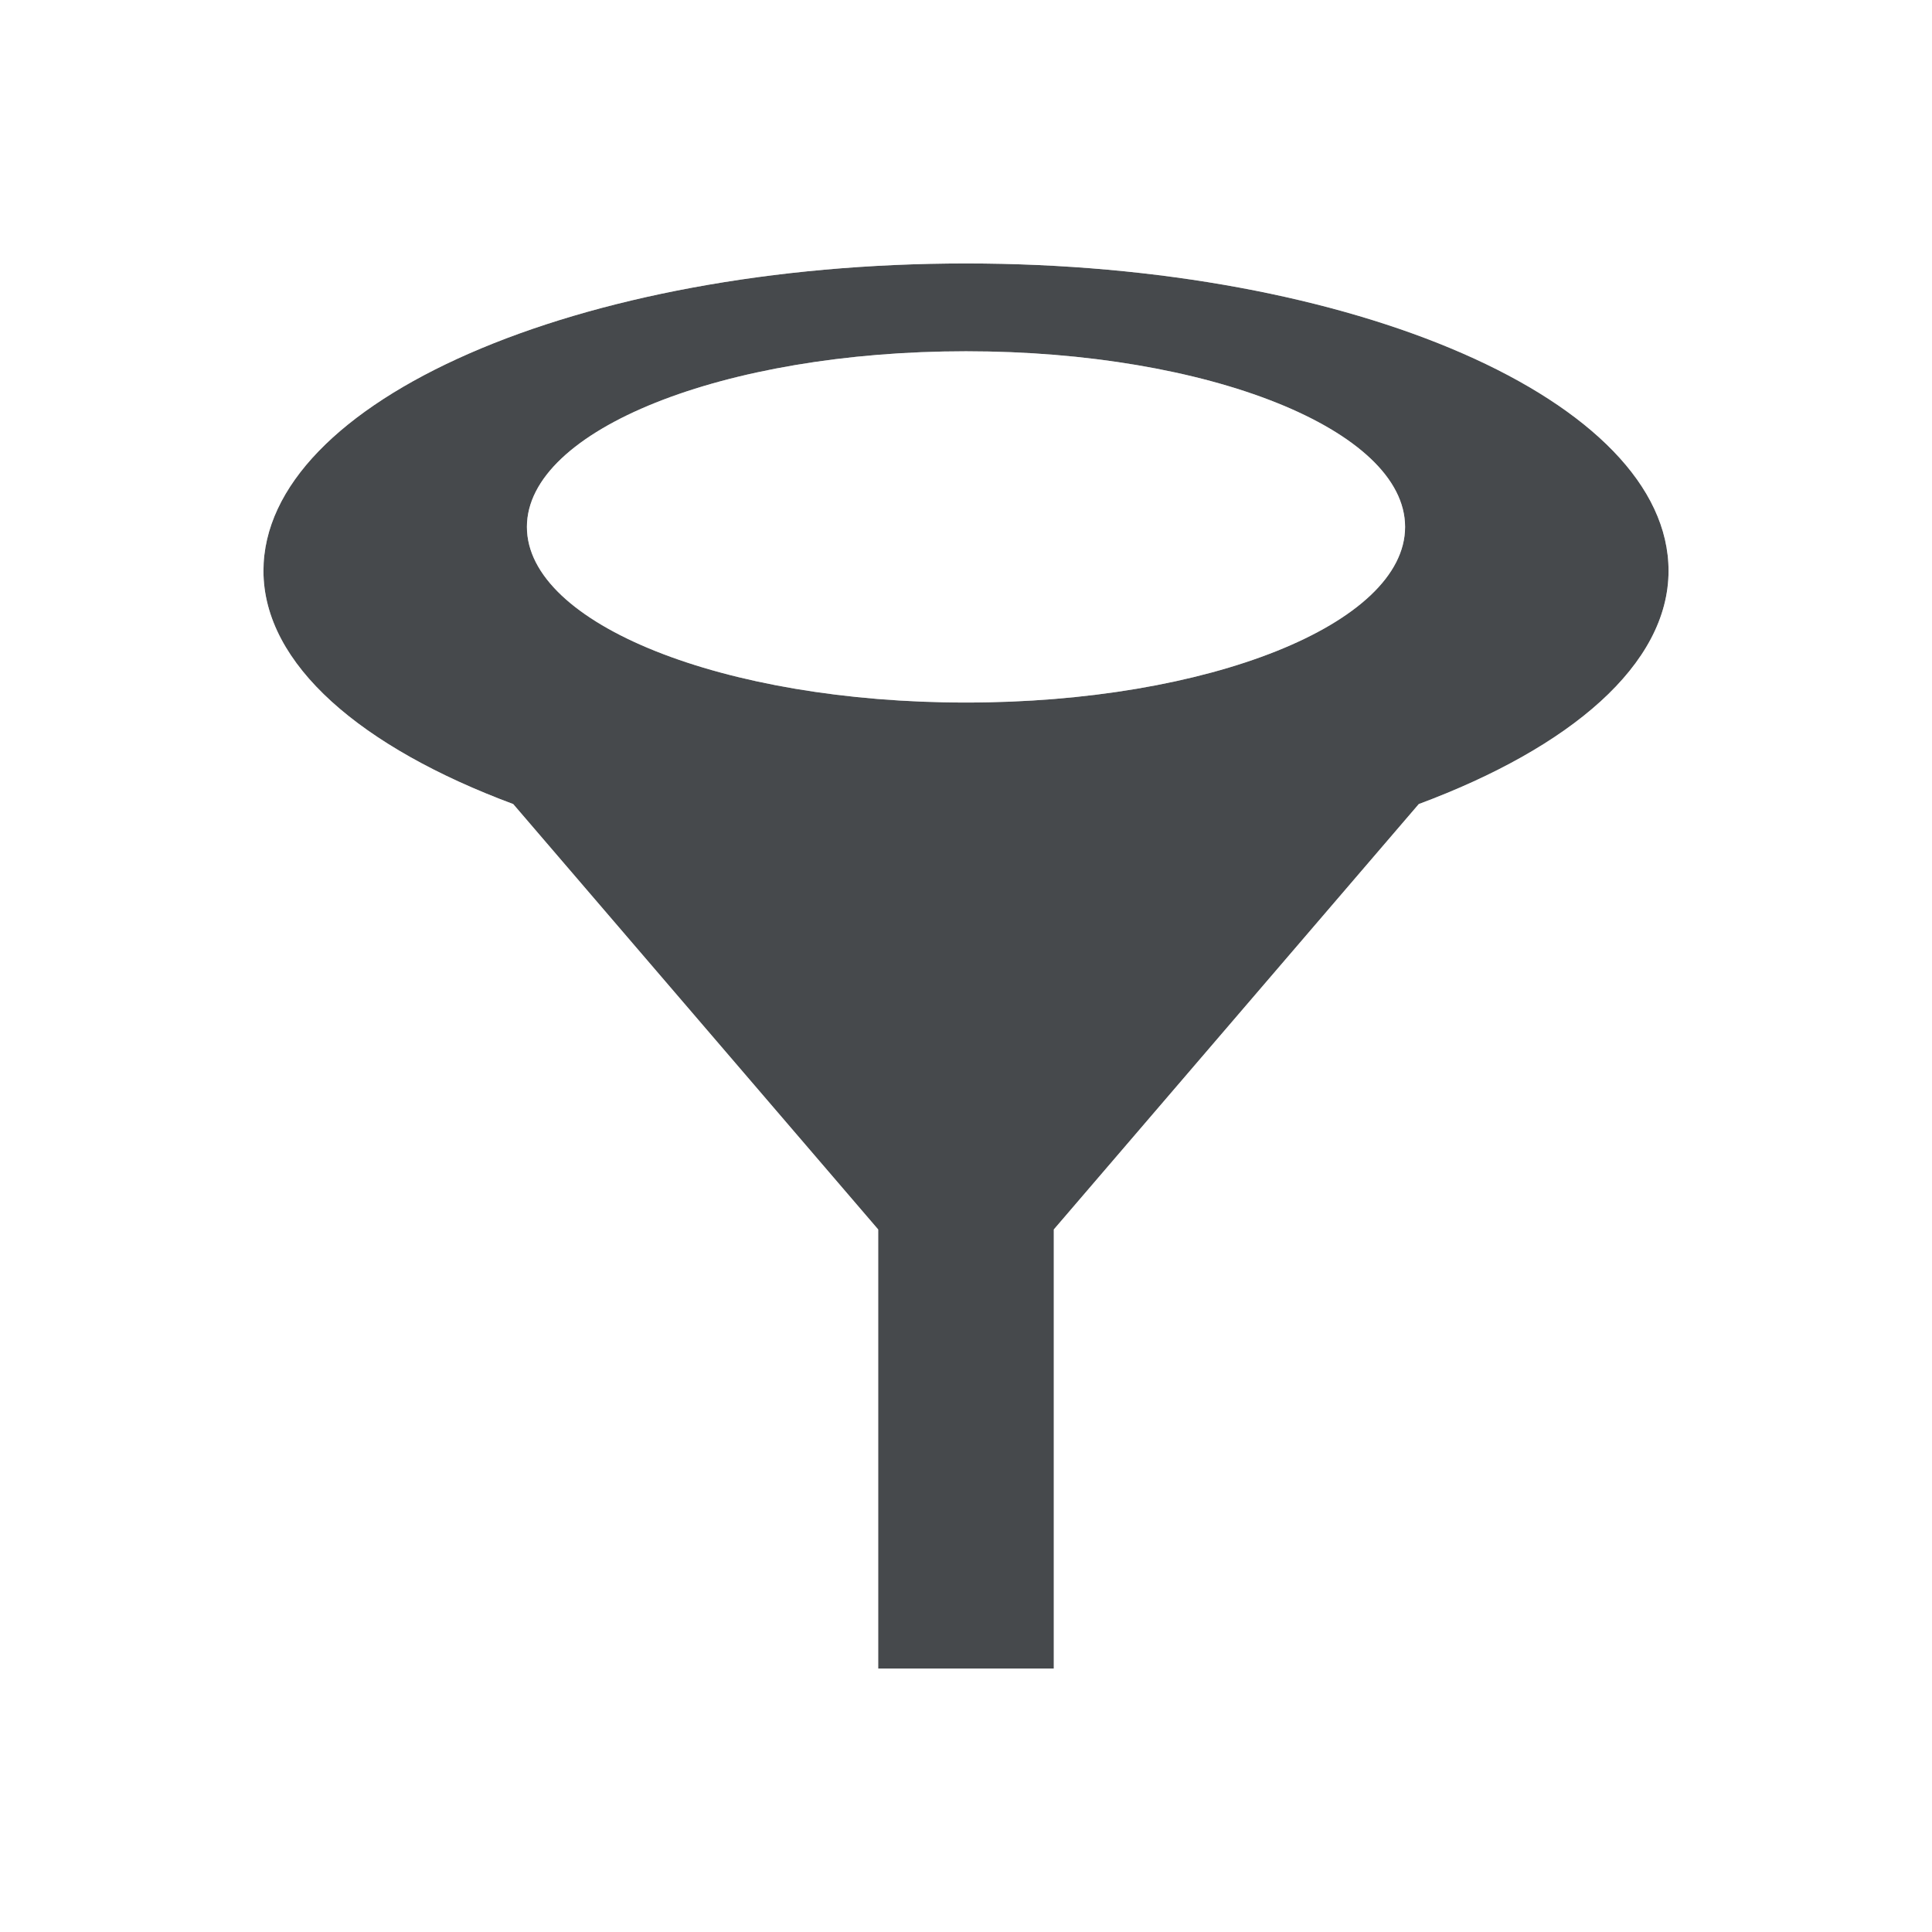
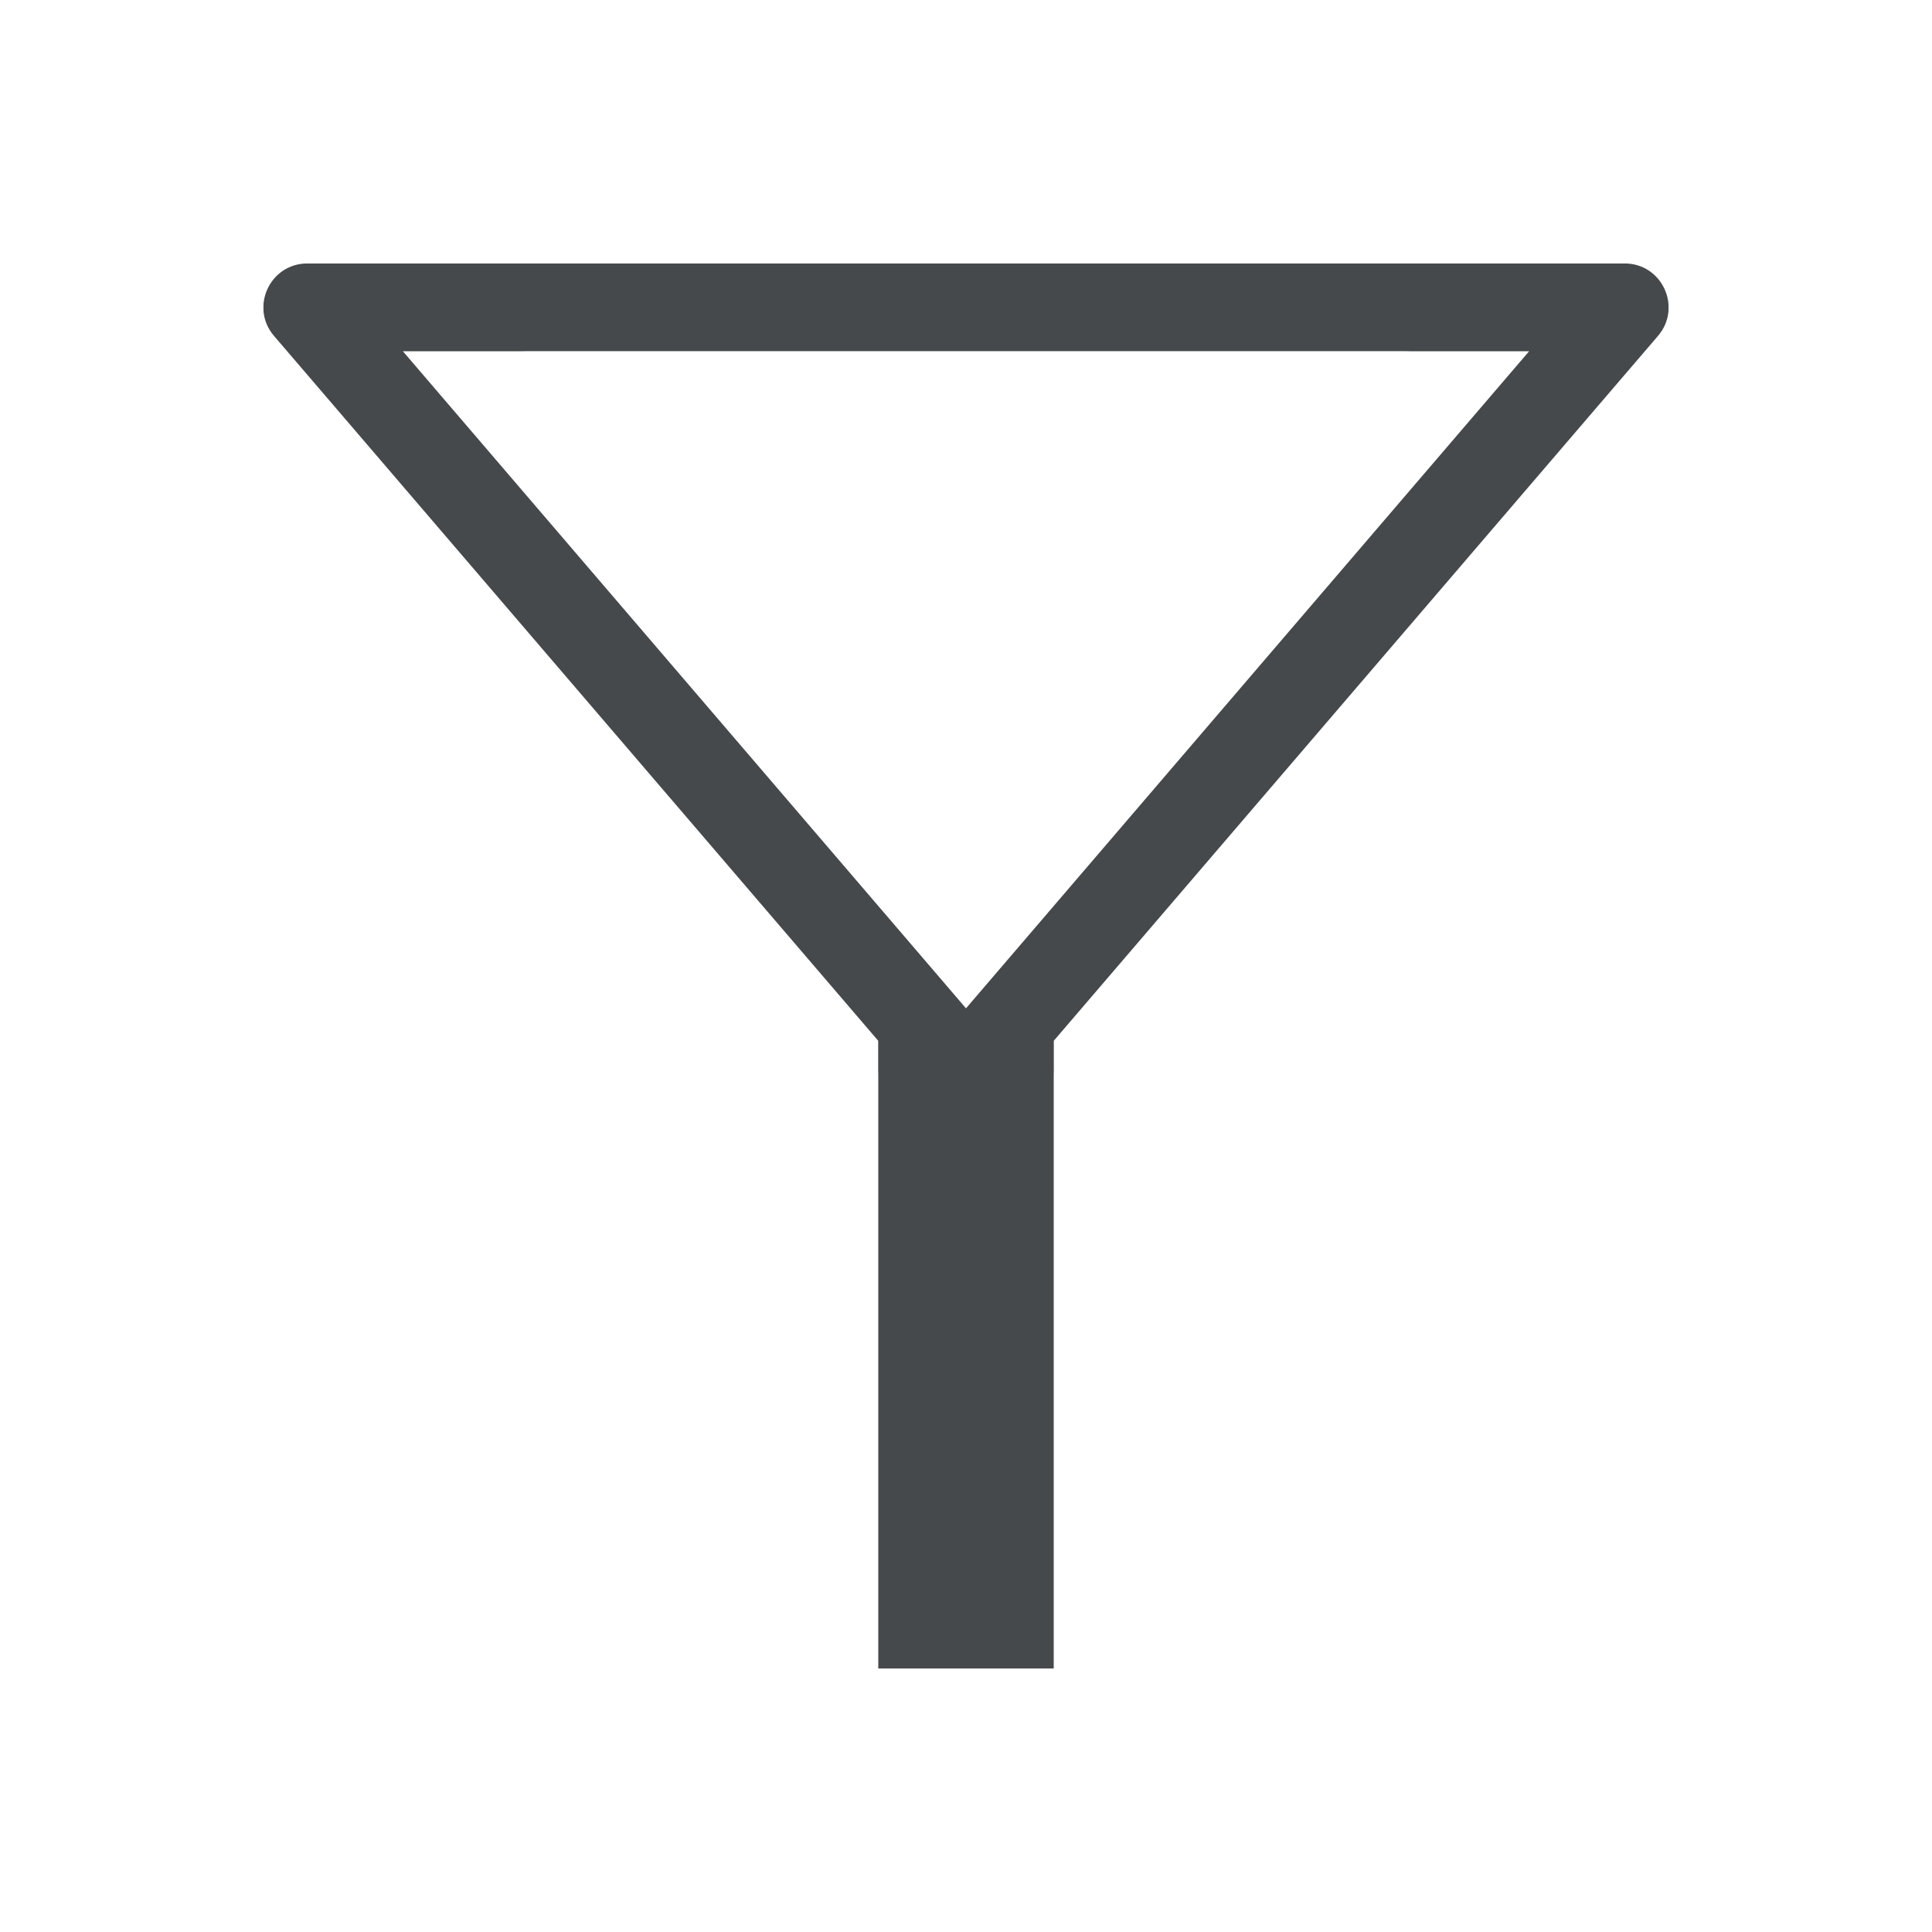
<svg xmlns="http://www.w3.org/2000/svg" id="a" width="22" height="22" version="1.1">
  <defs id="f">
    <style id="current-color-scheme" type="text/css">.ColorScheme-Text {color:#090d11;}.ColorScheme-Background{color:#ffffff;}</style>
  </defs>
-   <path id="c" d="m11 3c-4.418 0-8 1.567-8 3.5 0 1.069 1.119 2.014 2.844 2.656l4.156 4.844v5h2v-5l4.156-4.844c1.725-0.642 2.844-1.588 2.844-2.656 0-1.933-3.582-3.5-8-3.5zm0 1c2.761 0 5 0.895 5 2s-2.239 2-5 2c-2.761 0-5-0.895-5-2s2.239-2 5-2z" style="fill-opacity:.75;fill:currentColor" class="ColorScheme-Text" />
-   <path id="b" d="m11 2c-2.315 0-4.403 0.396-6.031 1.108-0.814 0.356-1.513 0.787-2.062 1.354-0.548 0.567-0.954 1.313-0.954 2.154 0 0.938 0.49 1.749 1.139 2.338 0.543 0.494 1.271 0.848 2.031 1.169l3.323 3.877h0.554v6h1v-1-2-3l-4.156-4.844c-1.725-0.642-2.844-1.588-2.844-2.656 0-1.933 3.582-3.5 8-3.5s8 1.567 8 3.5c0 1.069-1.119 2.014-2.844 2.656l-4.156 4.844v3 2 1h1v-6h0.554l3.323-3.877c0.759-0.321 1.488-0.676 2.031-1.169 0.648-0.589 1.139-1.4 1.139-2.338 0-0.841-0.406-1.587-0.954-2.154-0.548-0.567-1.248-0.998-2.062-1.354-1.628-0.712-3.716-1.108-6.031-1.108zm0 2c-2.761 0-5 0.895-5 2s2.239 2 5 2c2.761 0 5-0.895 5-2s-2.239-2-5-2z" style="fill-opacity:.5;fill:currentColor" class="ColorScheme-Background" />
+   <path id="c" class="ColorScheme-Text" d="m3.5 3c-0.428 1.405e-4 -0.658 0.502-0.379 0.826l6.879 8.025v7.148h2v-7.148l6.879-8.025c0.279-0.324 0.049-0.826-0.379-0.826zm1.088 1h12.824l-6.412 7.482z" style="fill-opacity:.75;fill:currentColor" />
+   <path id="b" class="ColorScheme-Background" d="m2.5 2c-0.276 2.76e-5 -0.5 0.224-0.5 0.5v1.5c-5.85e-5 0.119 0.042 0.234 0.119 0.324l6.881 8.109v6.566c0 0.276 0.224 0.5 0.5 0.5s0.5-0.224 0.5-0.5v-6.75c5.8e-5 -0.119-0.042-0.234-0.119-0.324l-6.881-8.109v-0.816h16v0.816l-6.881 8.109c-0.077 0.09-0.119 0.205-0.119 0.324v6.75c0 0.276 0.224 0.5 0.5 0.5s0.5-0.224 0.5-0.5v-6.566l6.881-8.109c0.077-0.09 0.119-0.205 0.119-0.324v-1.5c-2.8e-5 -0.276-0.224-0.5-0.5-0.5zm3.5 2c-0.276 0-0.5 0.224-0.5 0.5s0.224 0.5 0.5 0.5h10c0.276 0 0.5-0.224 0.5-0.5s-0.224-0.5-0.5-0.5z" style="fill-opacity:.5;fill:currentColor" />
</svg>
